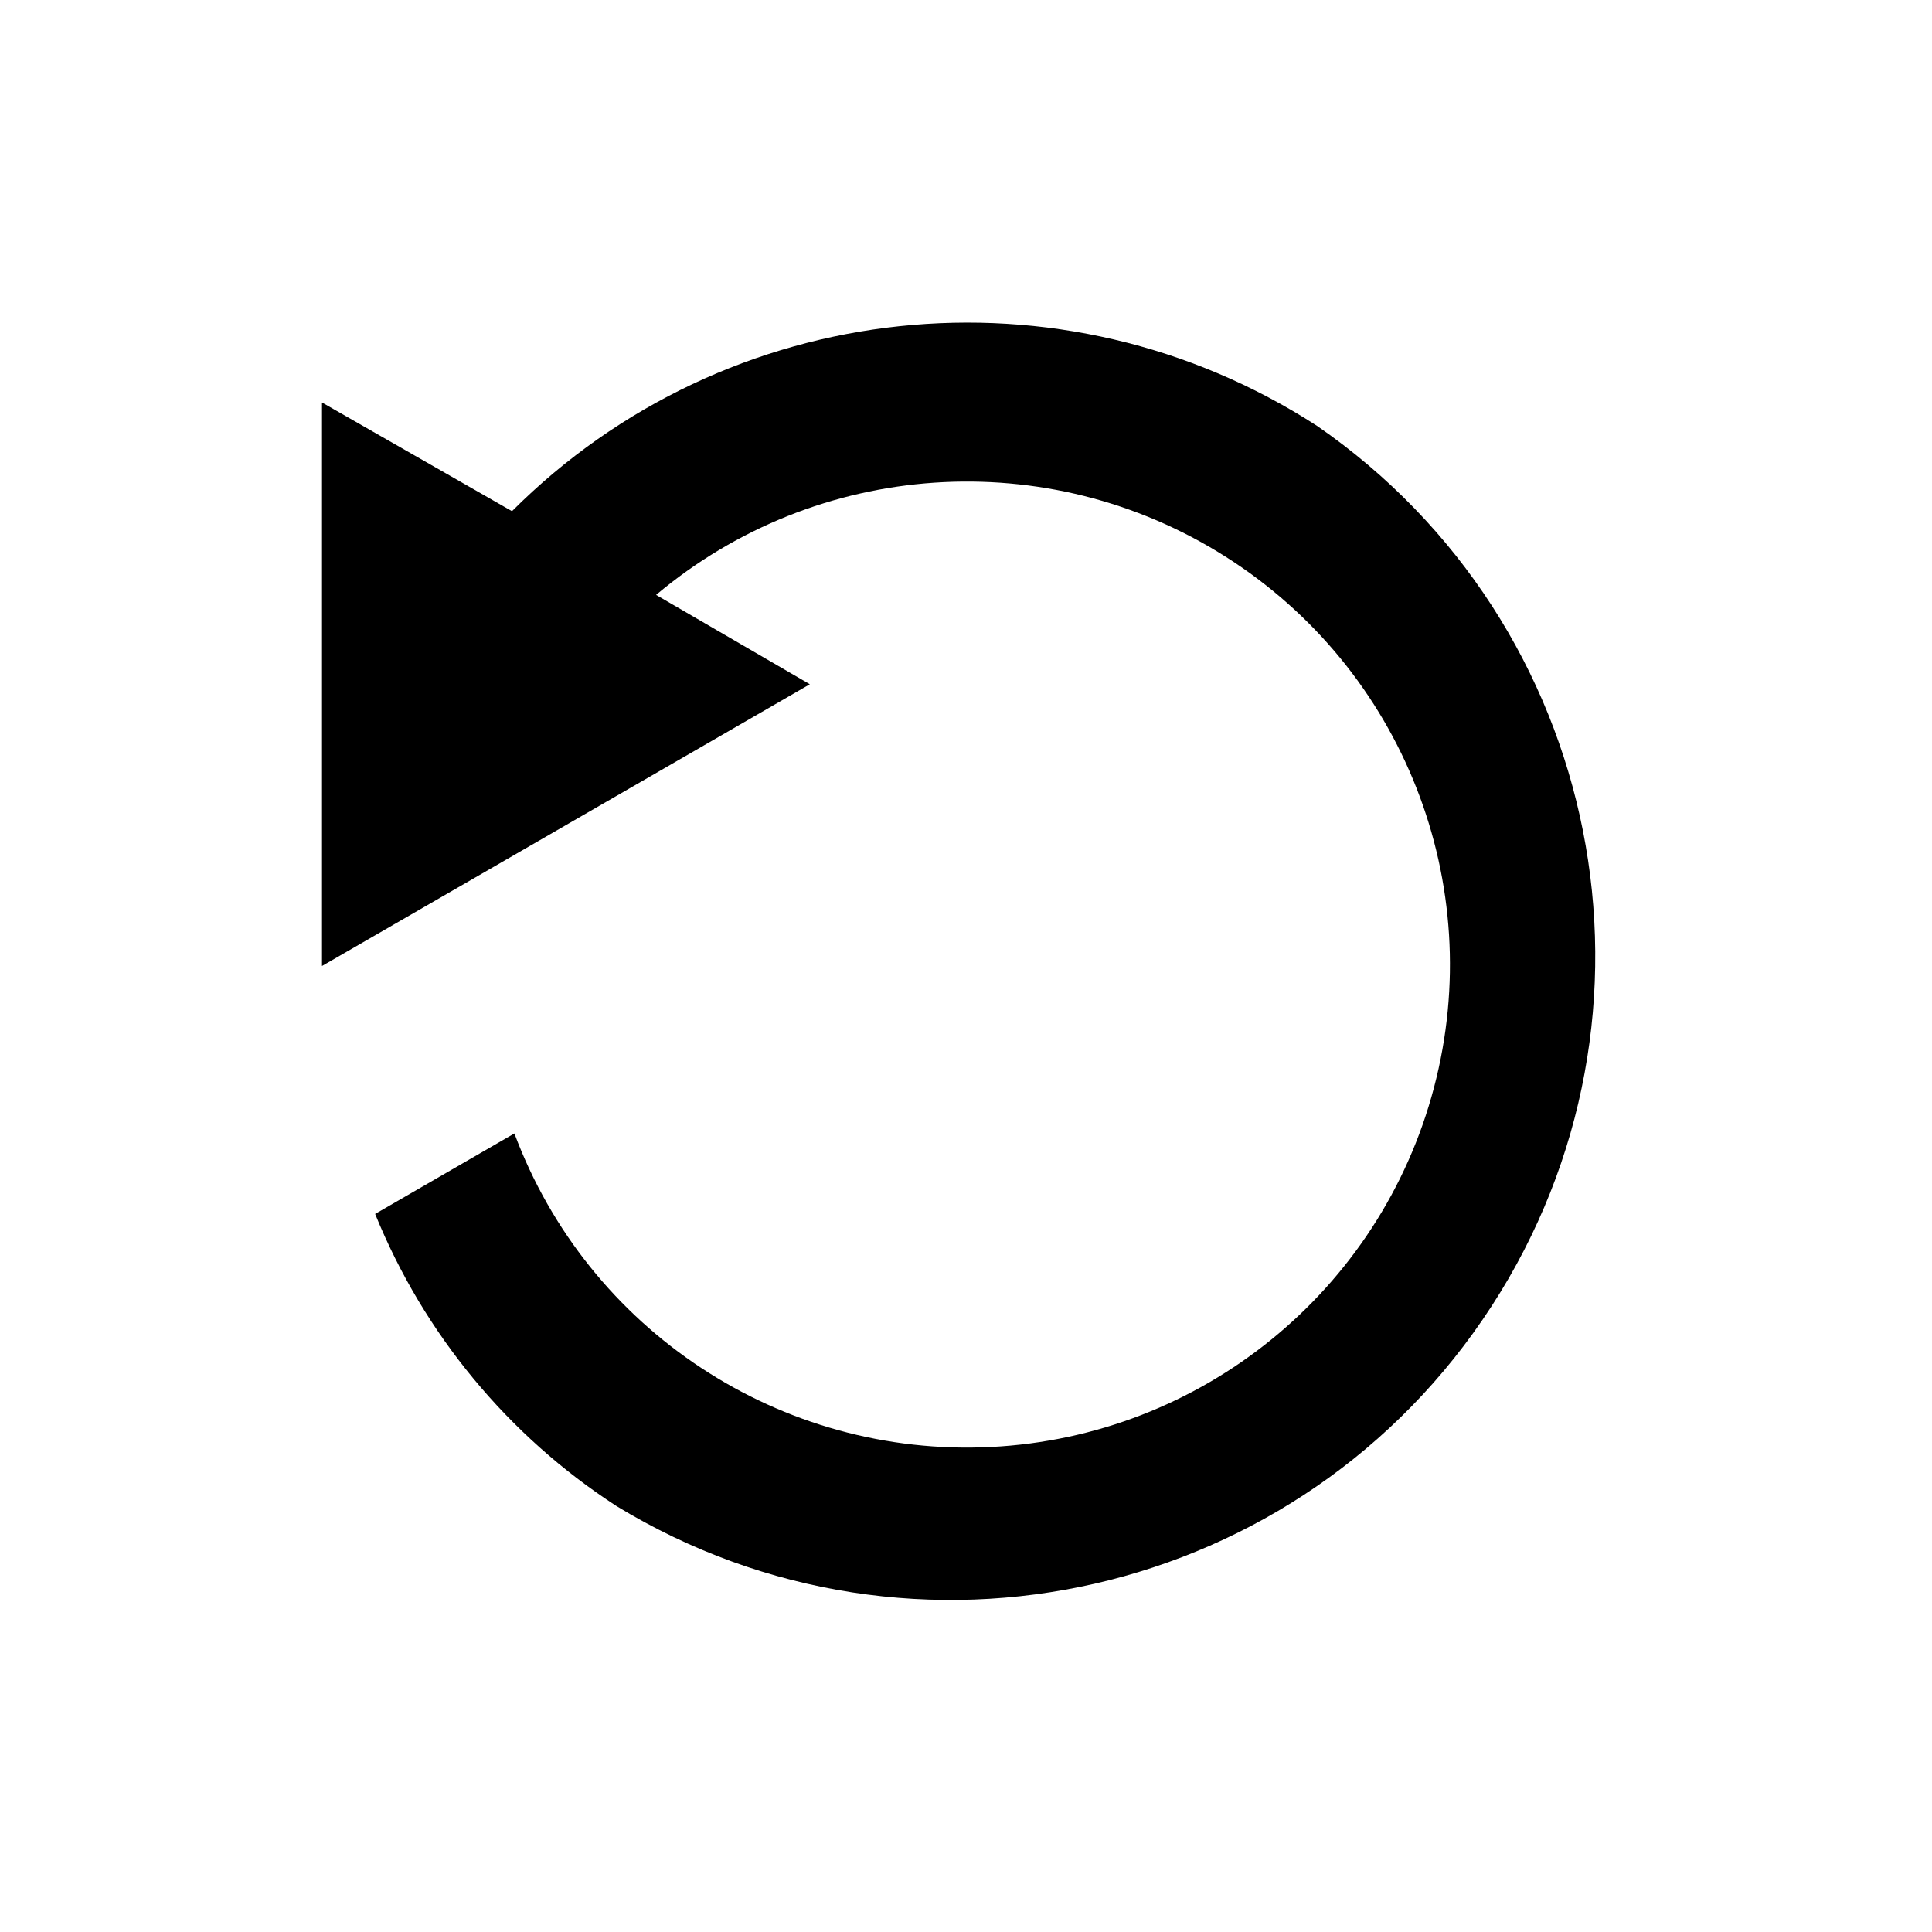
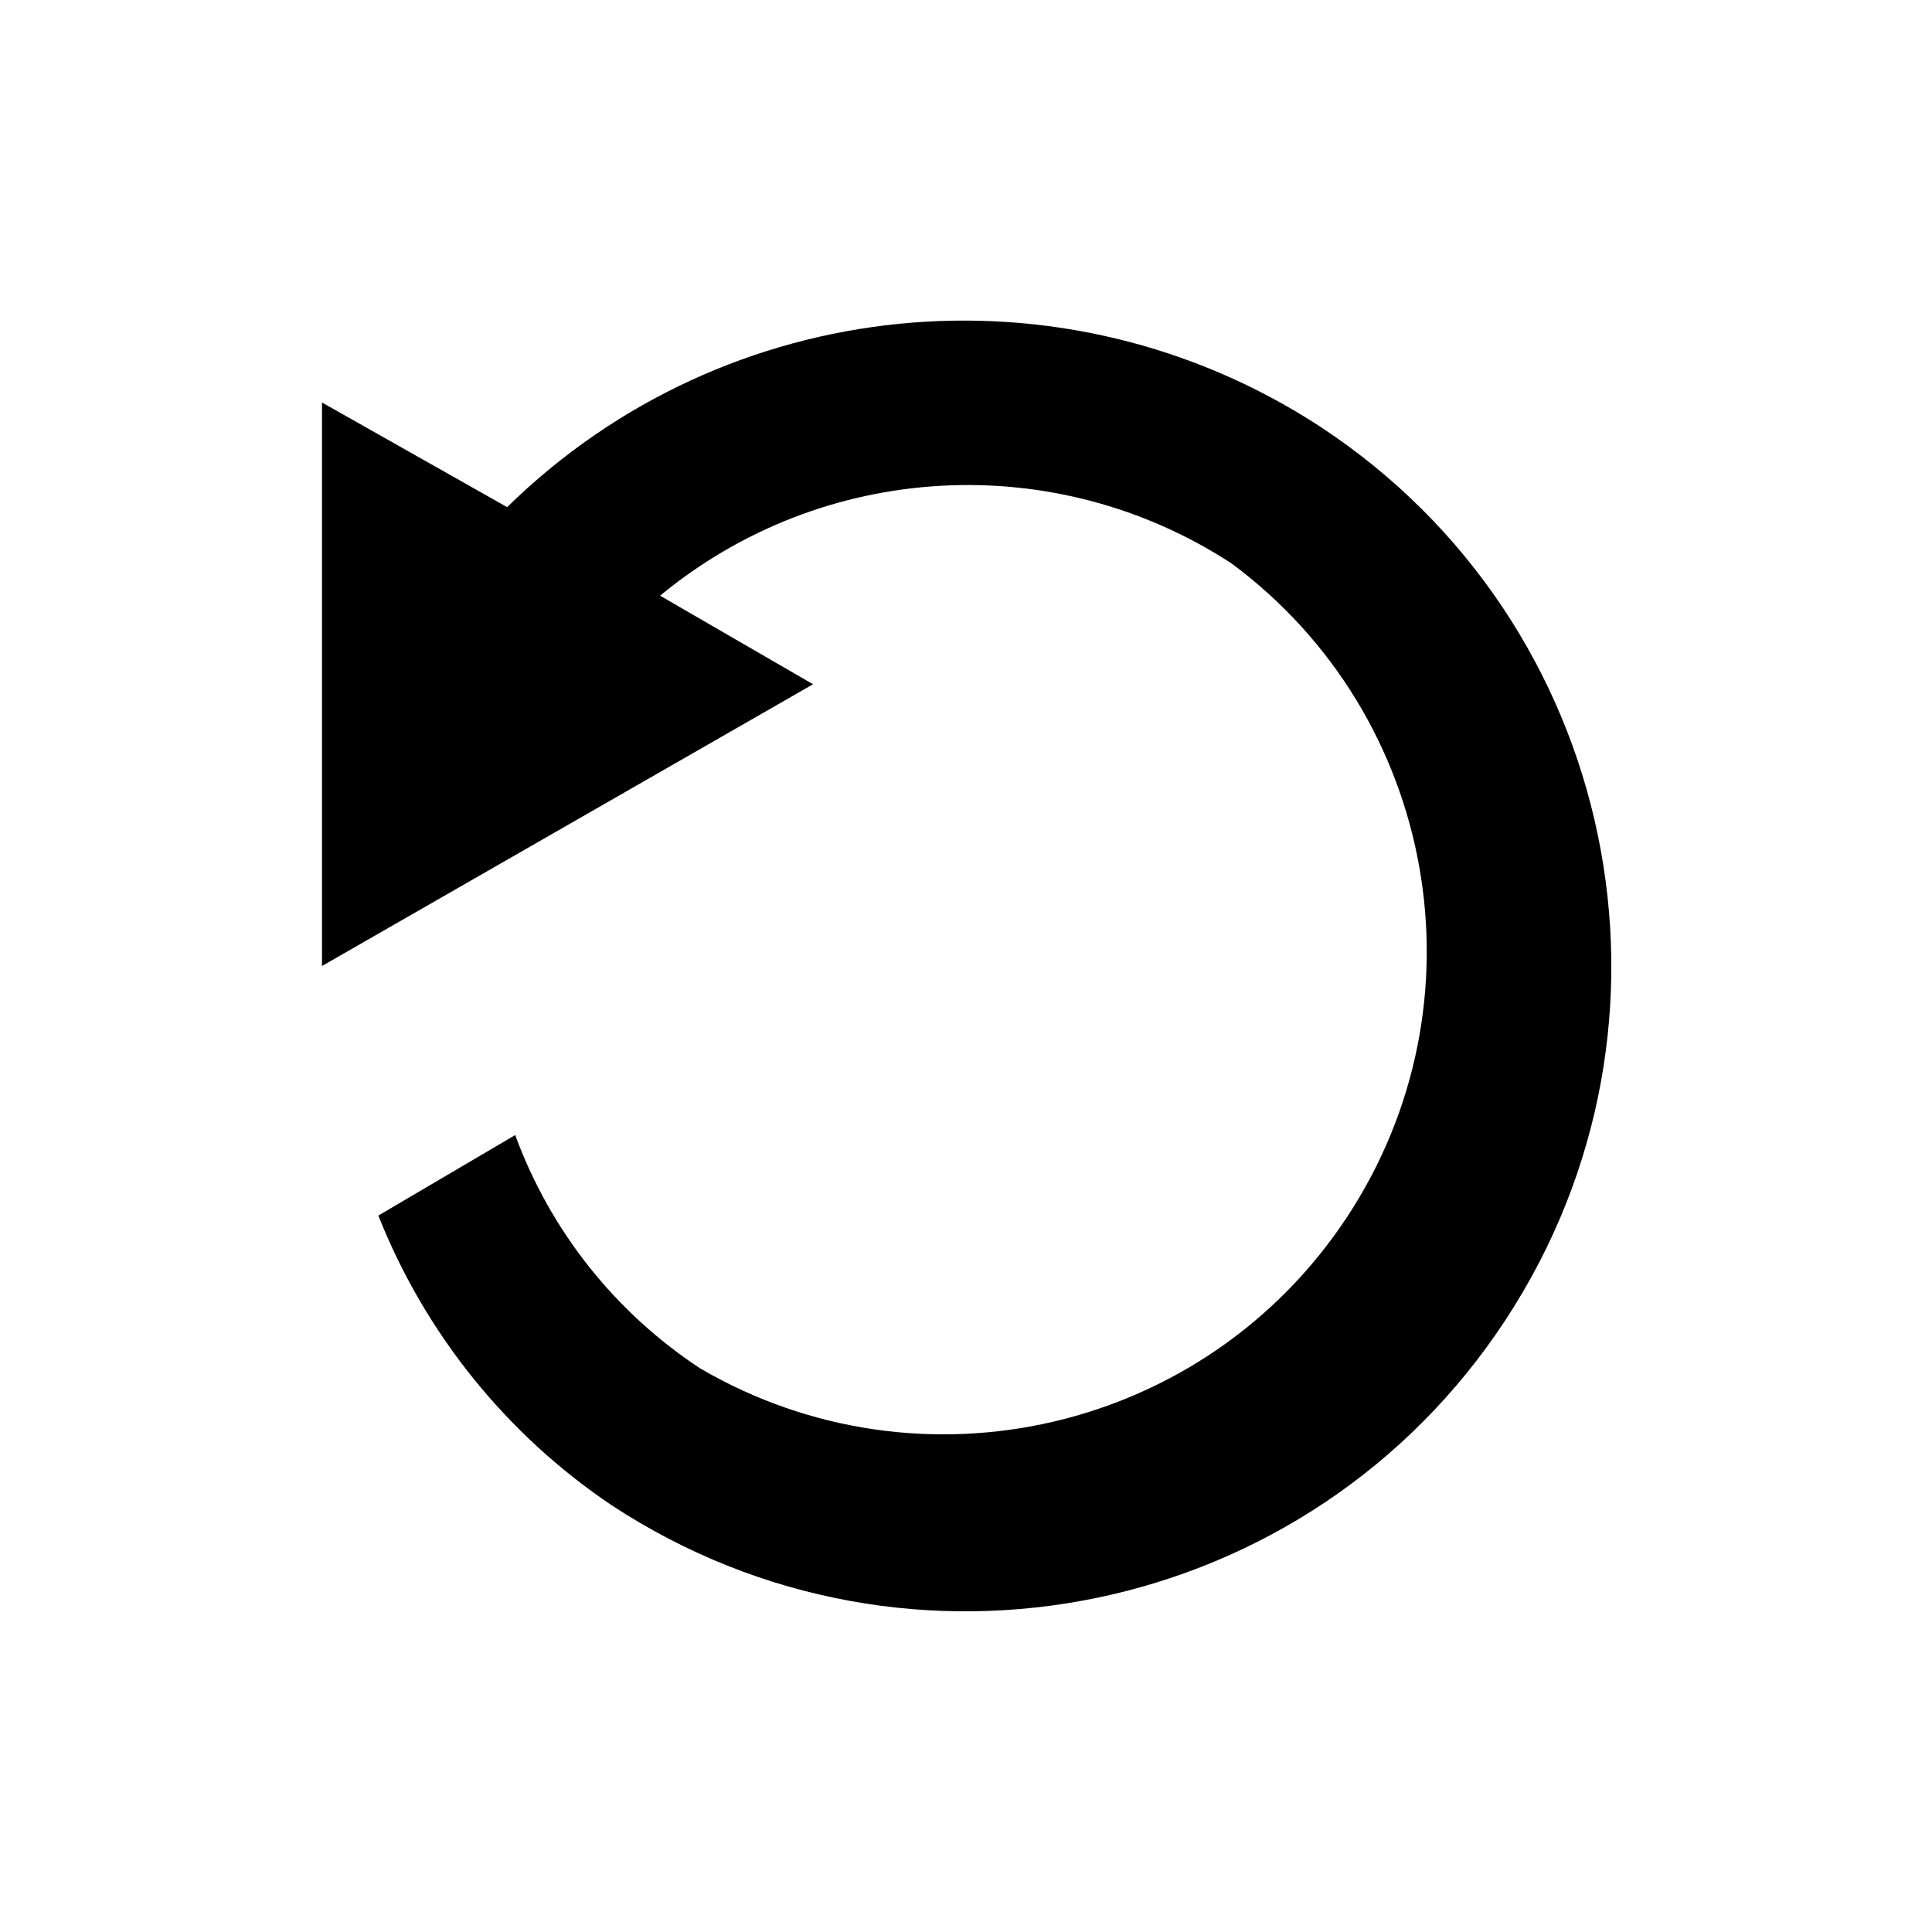
- <svg xmlns="http://www.w3.org/2000/svg" viewBox="0 0 24 24">
-   <path d="M16.36,5.29a8,8,0,0,0-10,1.06L4,5v7l6.06-3.5L8.15,7.39a6,6,0,1,1-1.76,6.69l-1.73,1a7.84,7.84,0,0,0,3,3.63A8,8,0,0,0,16.36,5.29Z" />
+ <svg xmlns="http://www.w3.org/2000/svg" id="icon" viewBox="0 0 24 24">
+   <path id="element" d="M16.4,5.3a8.1,8.1,0,0,0-10.1,1L4,5v7l6.1-3.5L8.2,7.4A6,6,0,0,1,15.3,7,6,6,0,0,1,8.7,17a5.9,5.9,0,0,1-2.3-2.9l-1.7,1a7.8,7.8,0,0,0,2.9,3.6A8,8,0,0,0,16.4,5.3Z" />
</svg>
